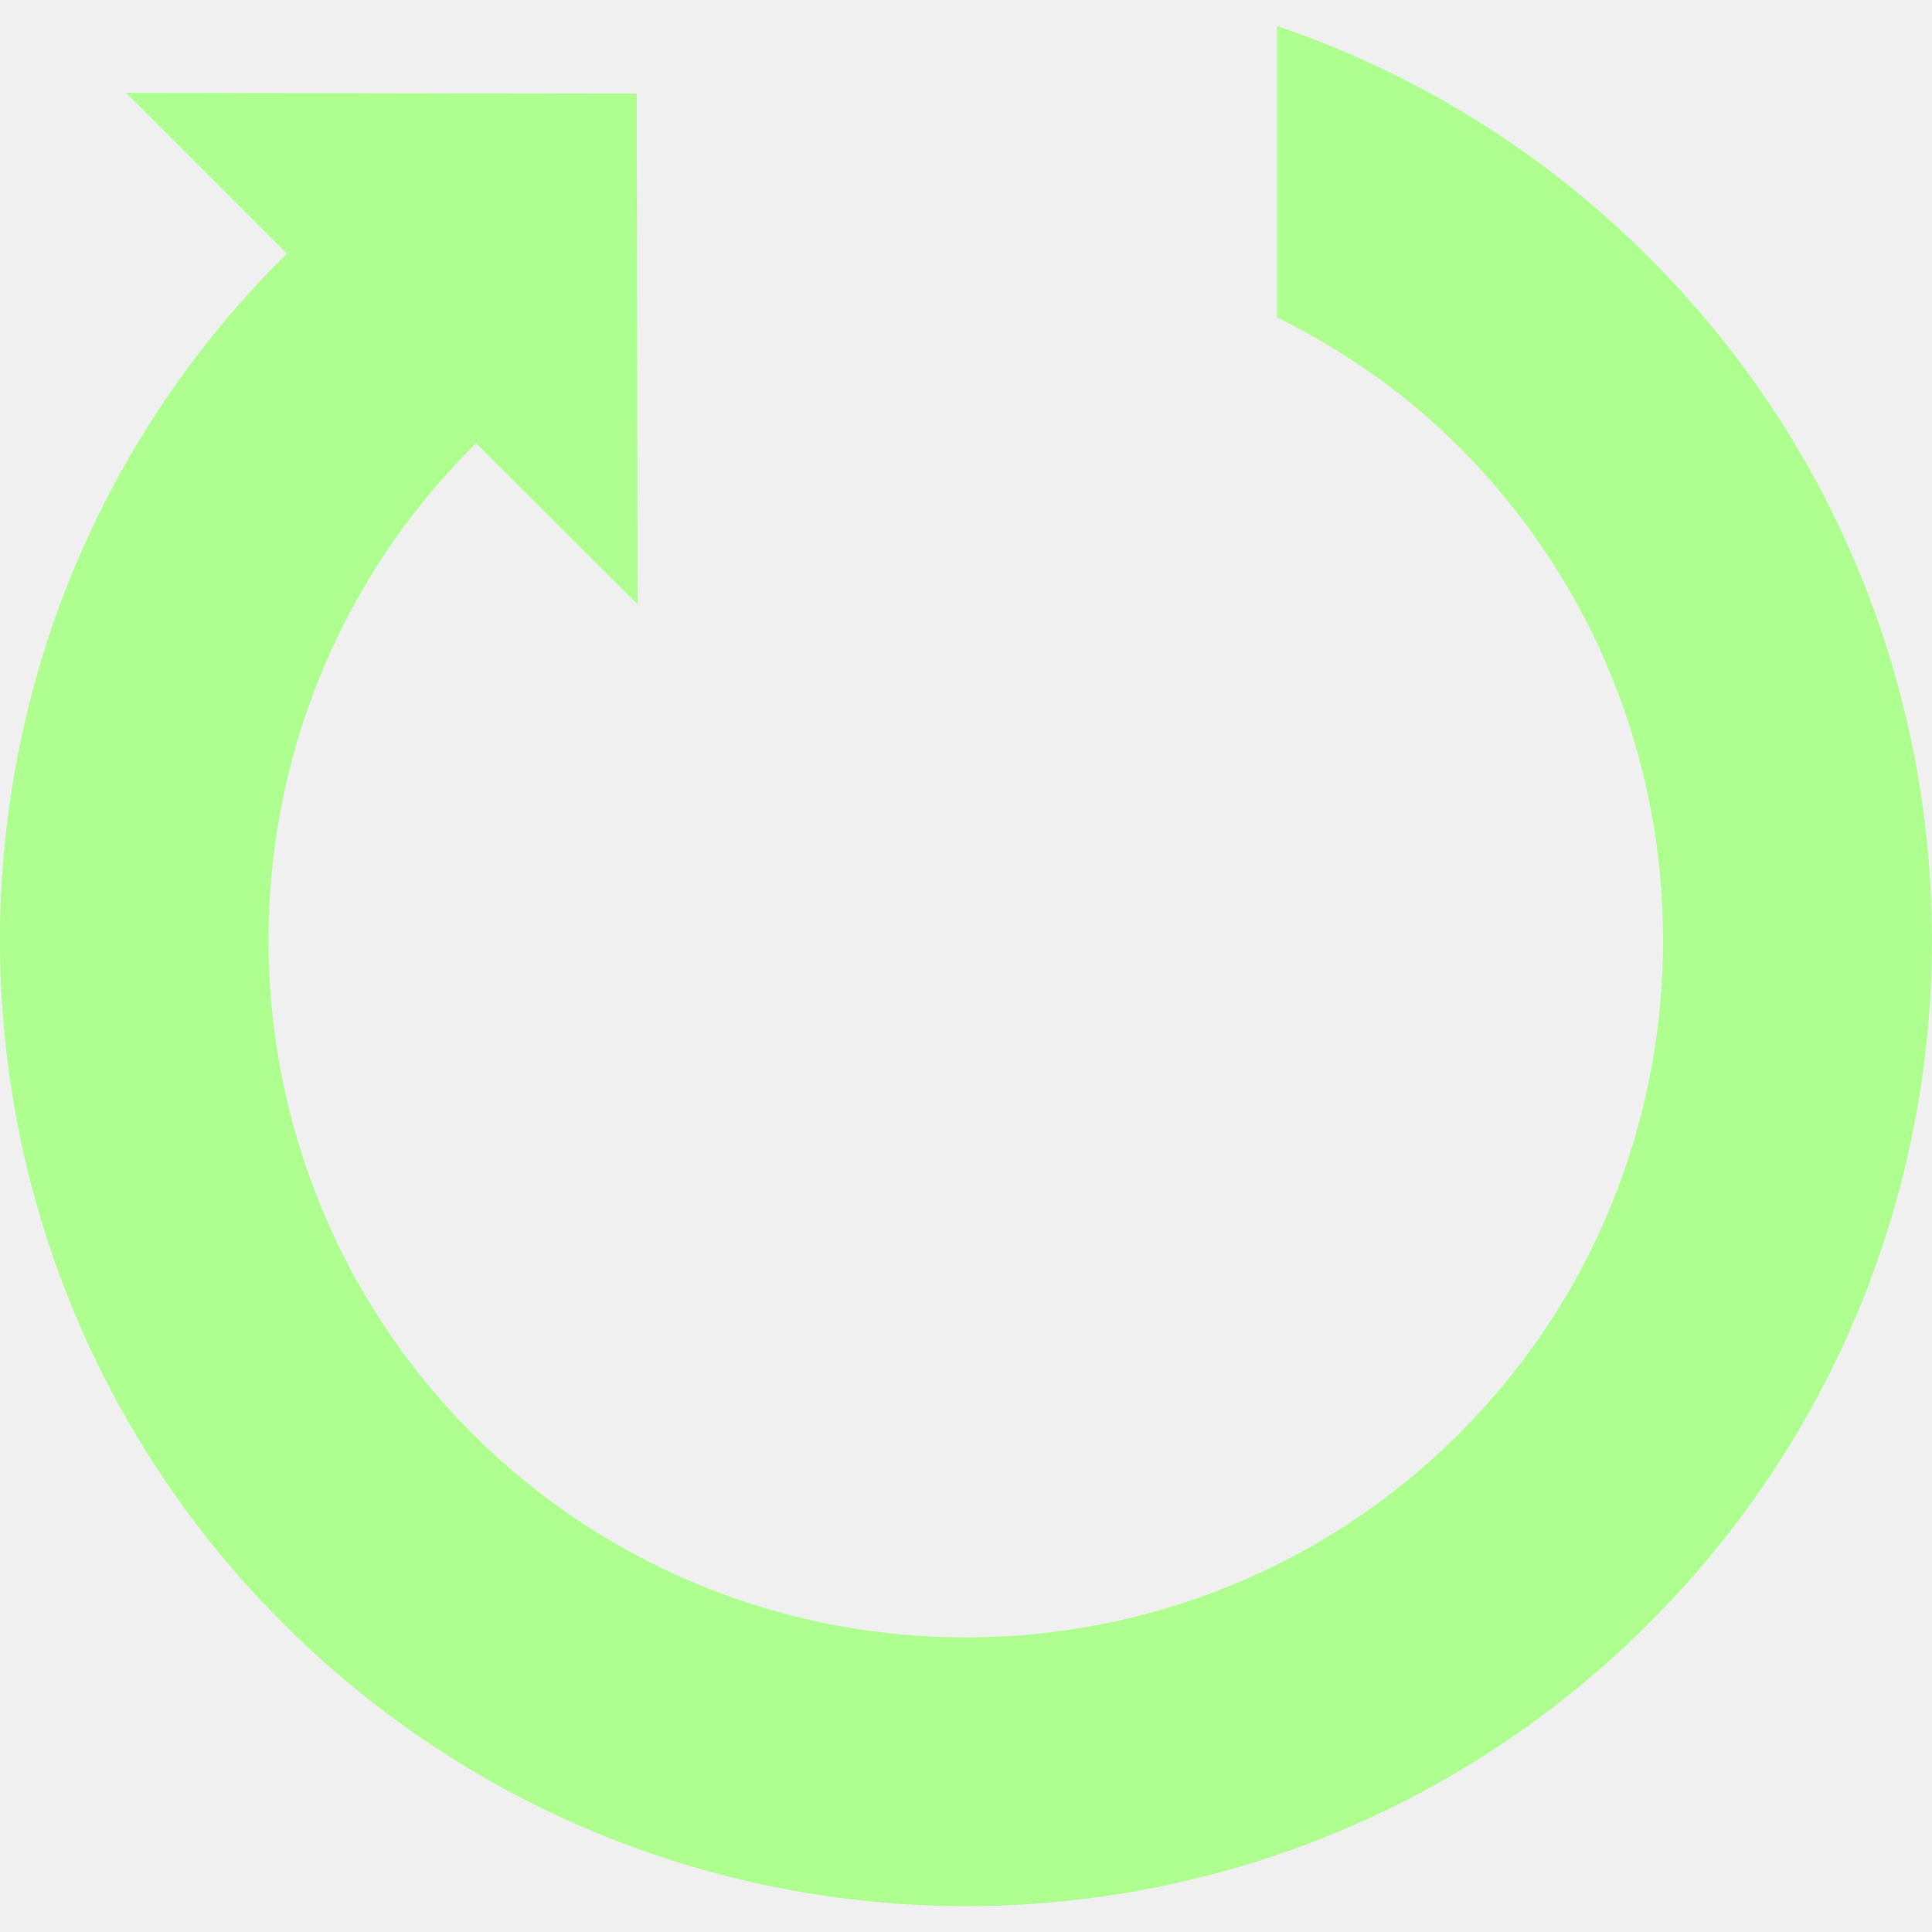
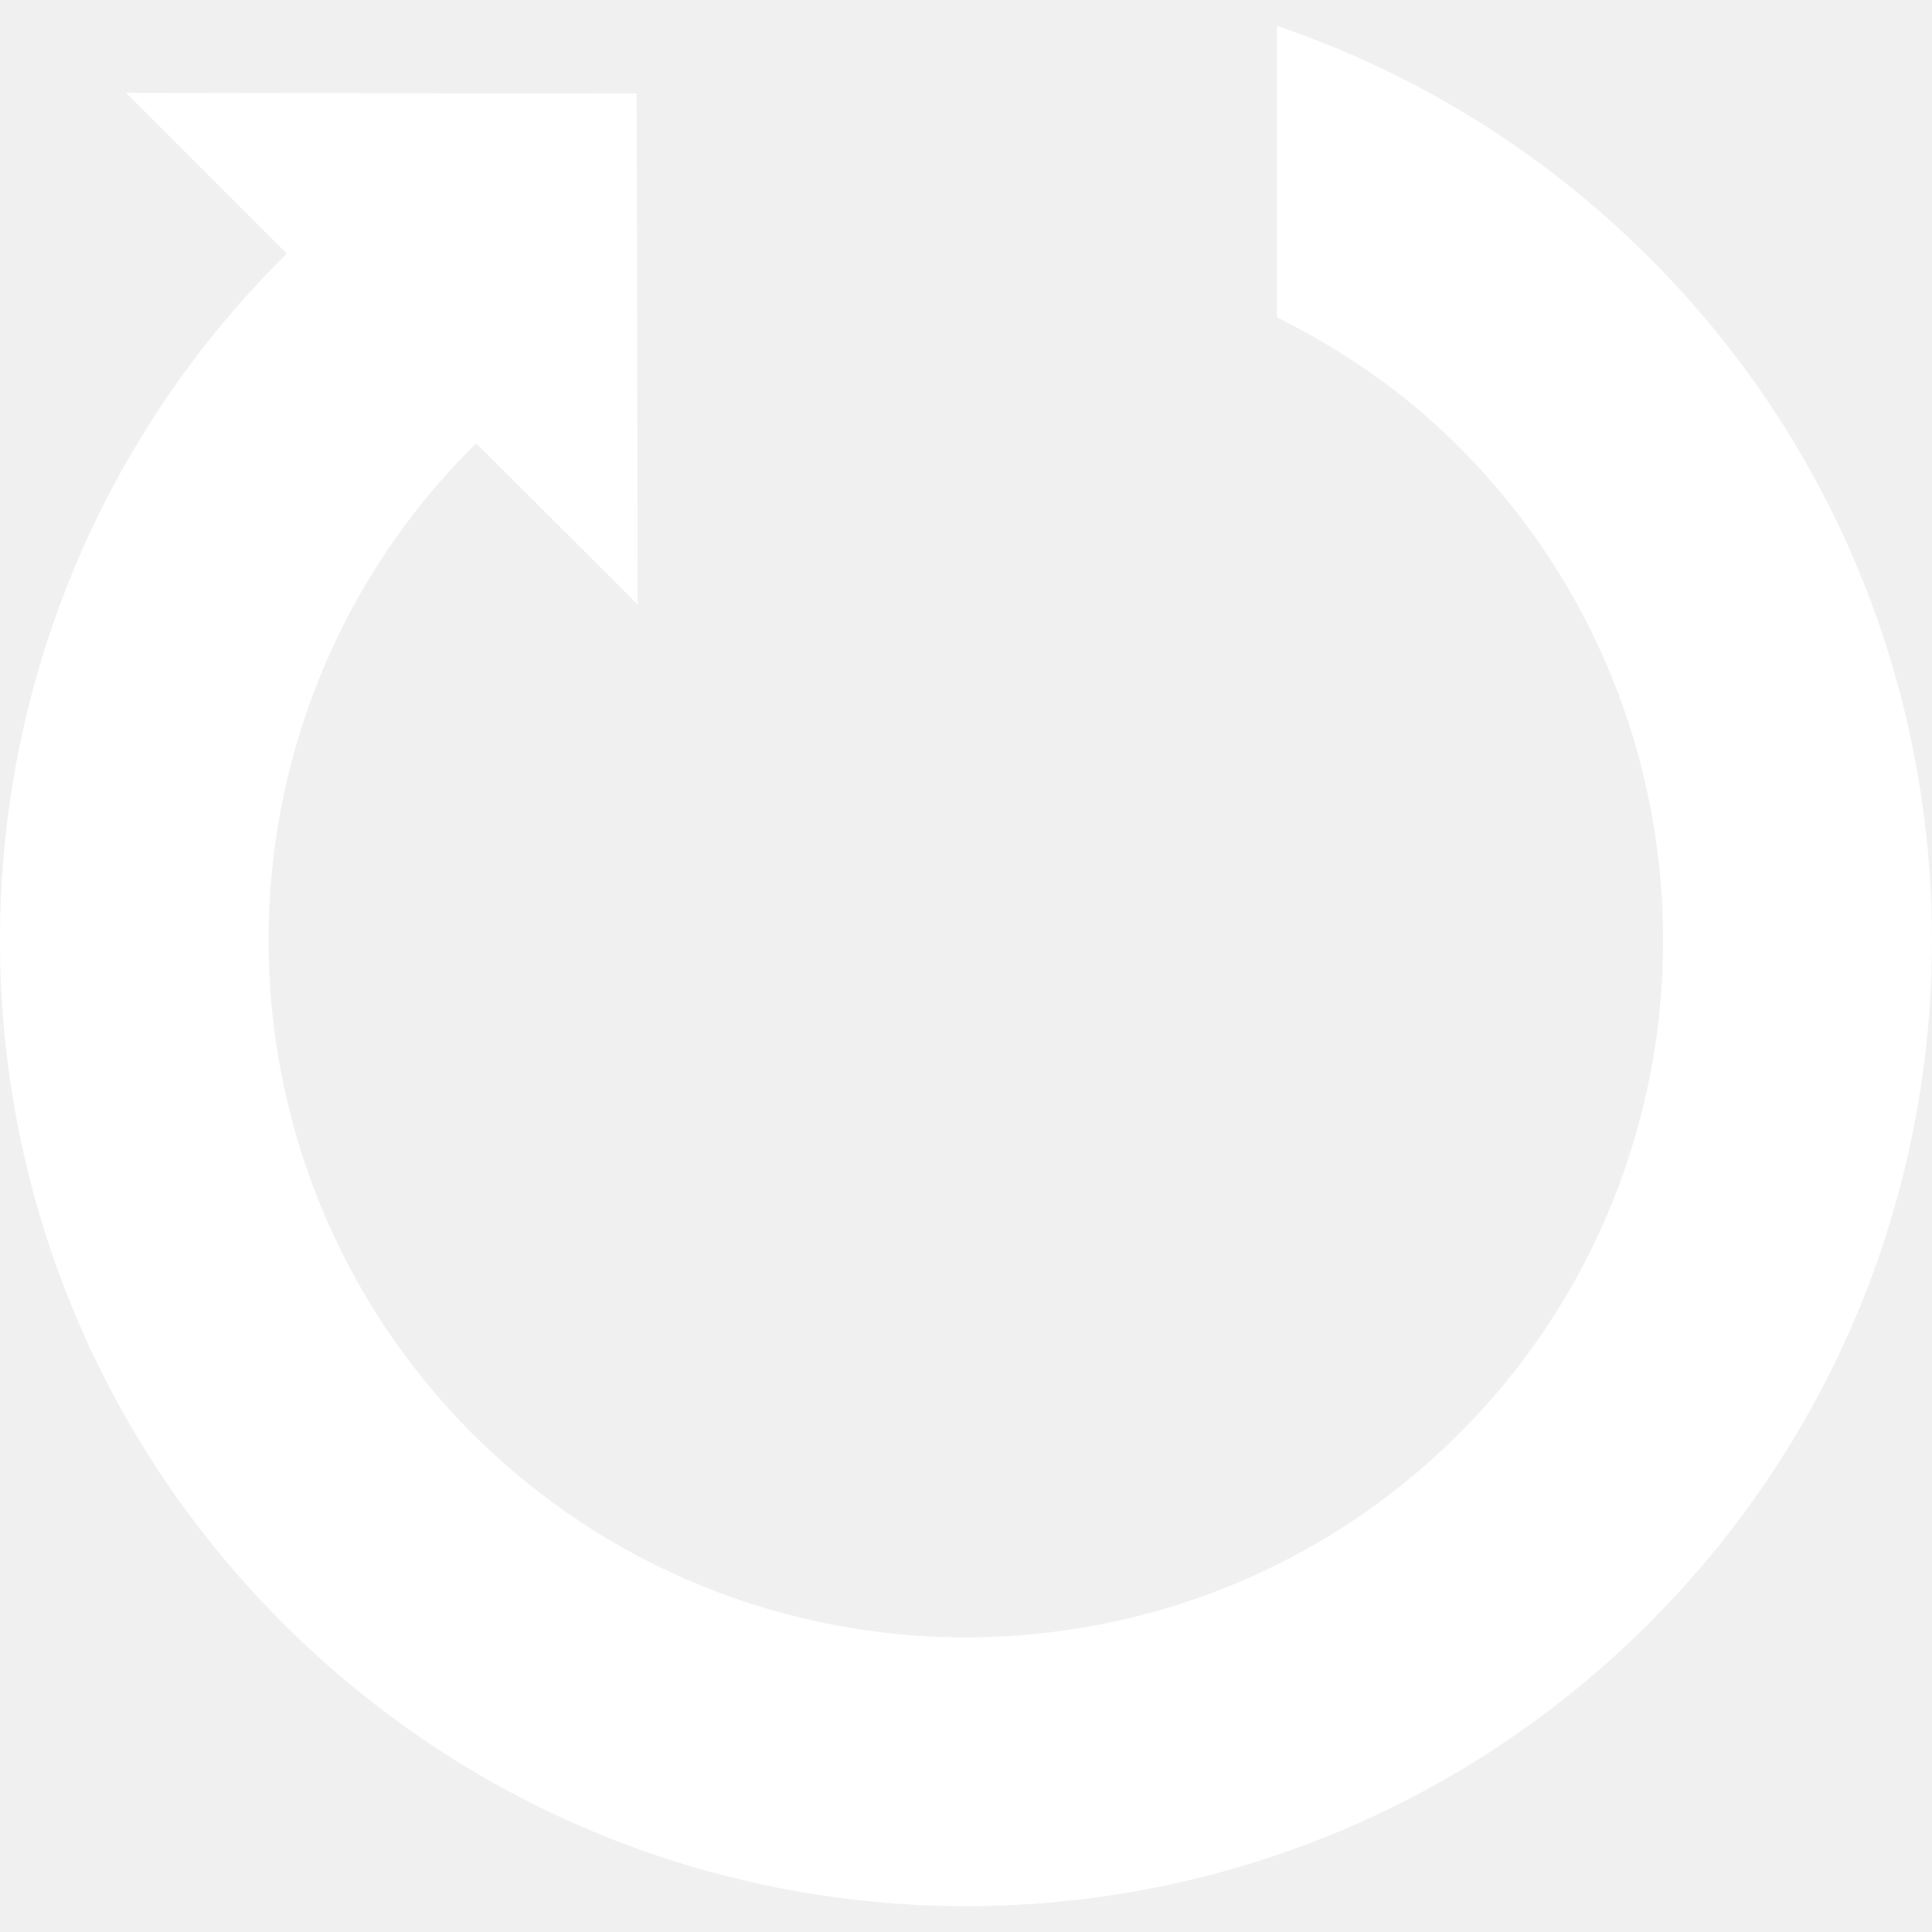
<svg xmlns="http://www.w3.org/2000/svg" version="1.1" id="Capa_1" x="0px" y="0px" viewBox="0 0 14.155 14.155" style="enable-background:new 0 0 14.155 14.155;" xml:space="preserve" width="512px" height="512px">
  <defs id="defs39" />
  <g id="g3">
-     <path d="M12.083,1.887c-0.795-0.794-1.73-1.359-2.727-1.697v2.135c0.48,0.239,0.935,0.55,1.334,0.95   c1.993,1.994,1.993,5.236,0,7.229c-1.993,1.99-5.233,1.99-7.229,0c-1.991-1.995-1.991-5.235,0-7.229   C3.466,3.269,3.482,3.259,3.489,3.25h0.002l1.181,1.179L4.665,0.685L0.923,0.68l1.176,1.176C2.092,1.868,2.081,1.88,2.072,1.887   c-2.763,2.762-2.763,7.243,0,10.005c2.767,2.765,7.245,2.765,10.011,0C14.844,9.13,14.847,4.649,12.083,1.887z" fill="#388700" id="path5" style="fill:#aeff8f;fill-opacity:1" />
+     <path d="M12.083,1.887c-0.795-0.794-1.73-1.359-2.727-1.697v2.135c0.48,0.239,0.935,0.55,1.334,0.95   c1.993,1.994,1.993,5.236,0,7.229c-1.993,1.99-5.233,1.99-7.229,0c-1.991-1.995-1.991-5.235,0-7.229   C3.466,3.269,3.482,3.259,3.489,3.25h0.002l1.181,1.179L4.665,0.685L0.923,0.68l1.176,1.176C2.092,1.868,2.081,1.88,2.072,1.887   c-2.763,2.762-2.763,7.243,0,10.005c2.767,2.765,7.245,2.765,10.011,0C14.844,9.13,14.847,4.649,12.083,1.887z" fill="#388700" id="path5" style="fill:#ffffff;fill-opacity:1" />
  </g>
  <g id="g7" />
  <g id="g9" />
  <g id="g11" />
  <g id="g13" />
  <g id="g15" />
  <g id="g17" />
  <g id="g19" />
  <g id="g21" />
  <g id="g23" />
  <g id="g25" />
  <g id="g27" />
  <g id="g29" />
  <g id="g31" />
  <g id="g33" />
  <g id="g35" />
</svg>
